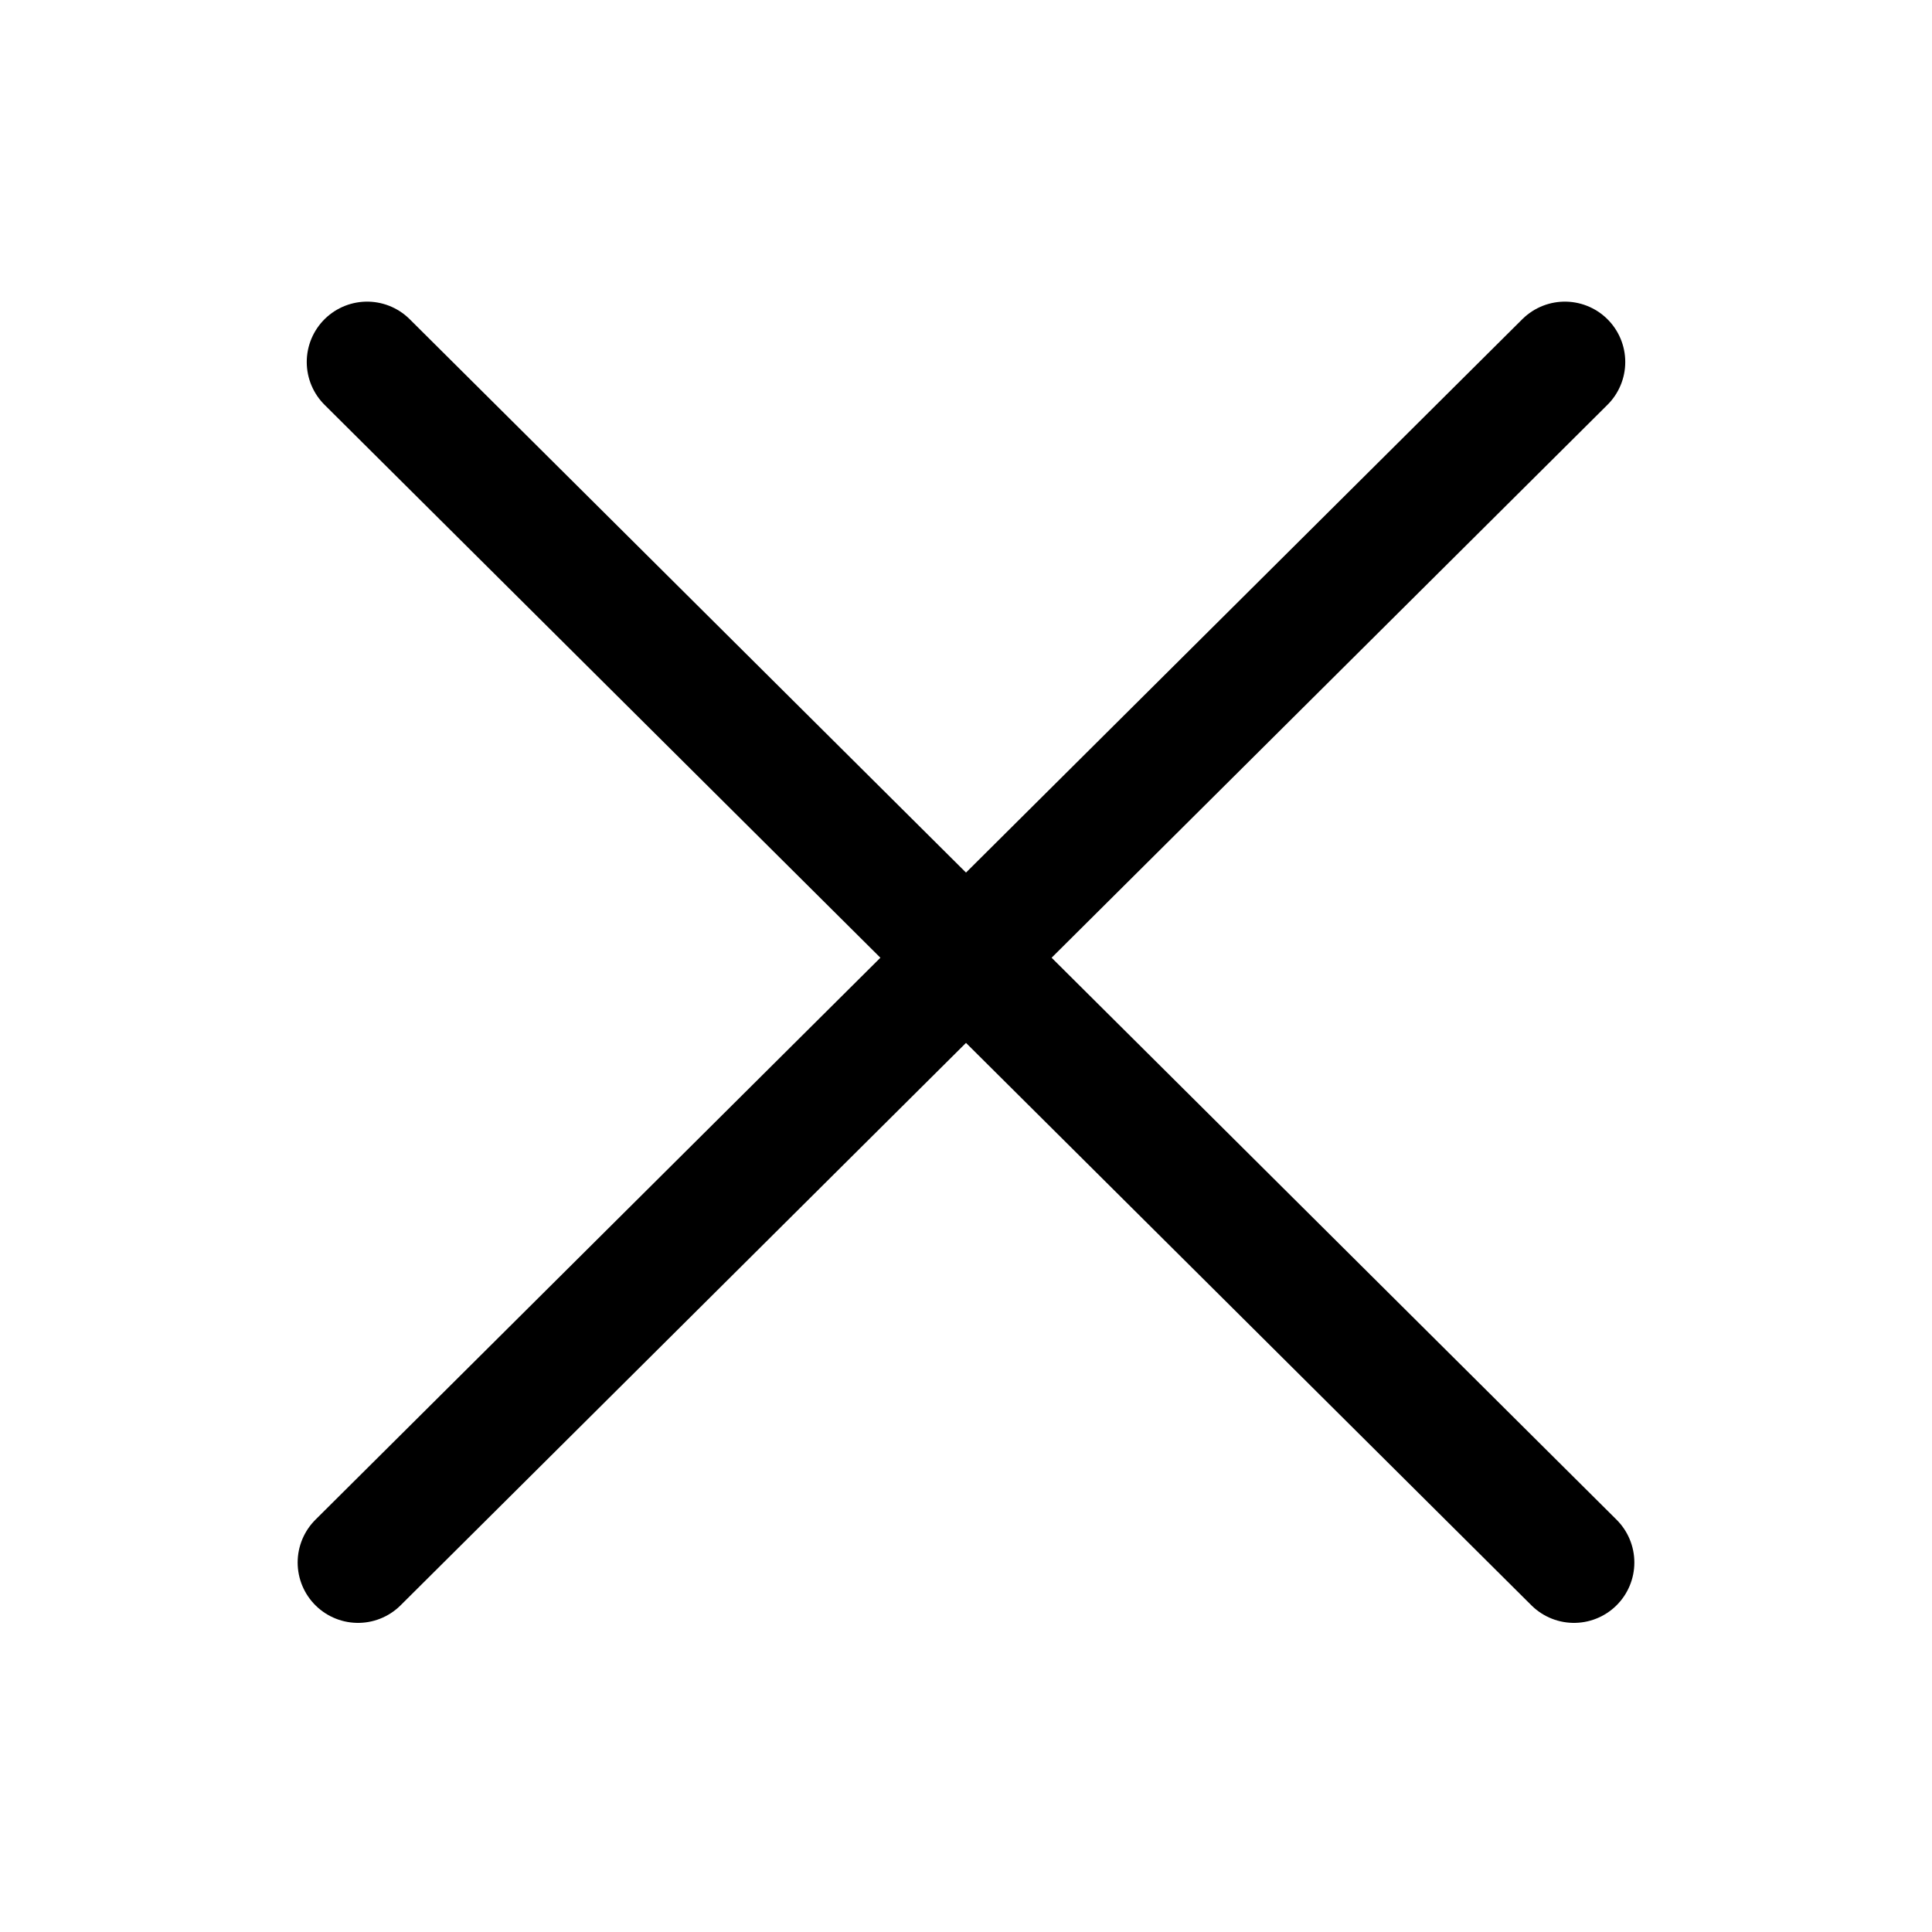
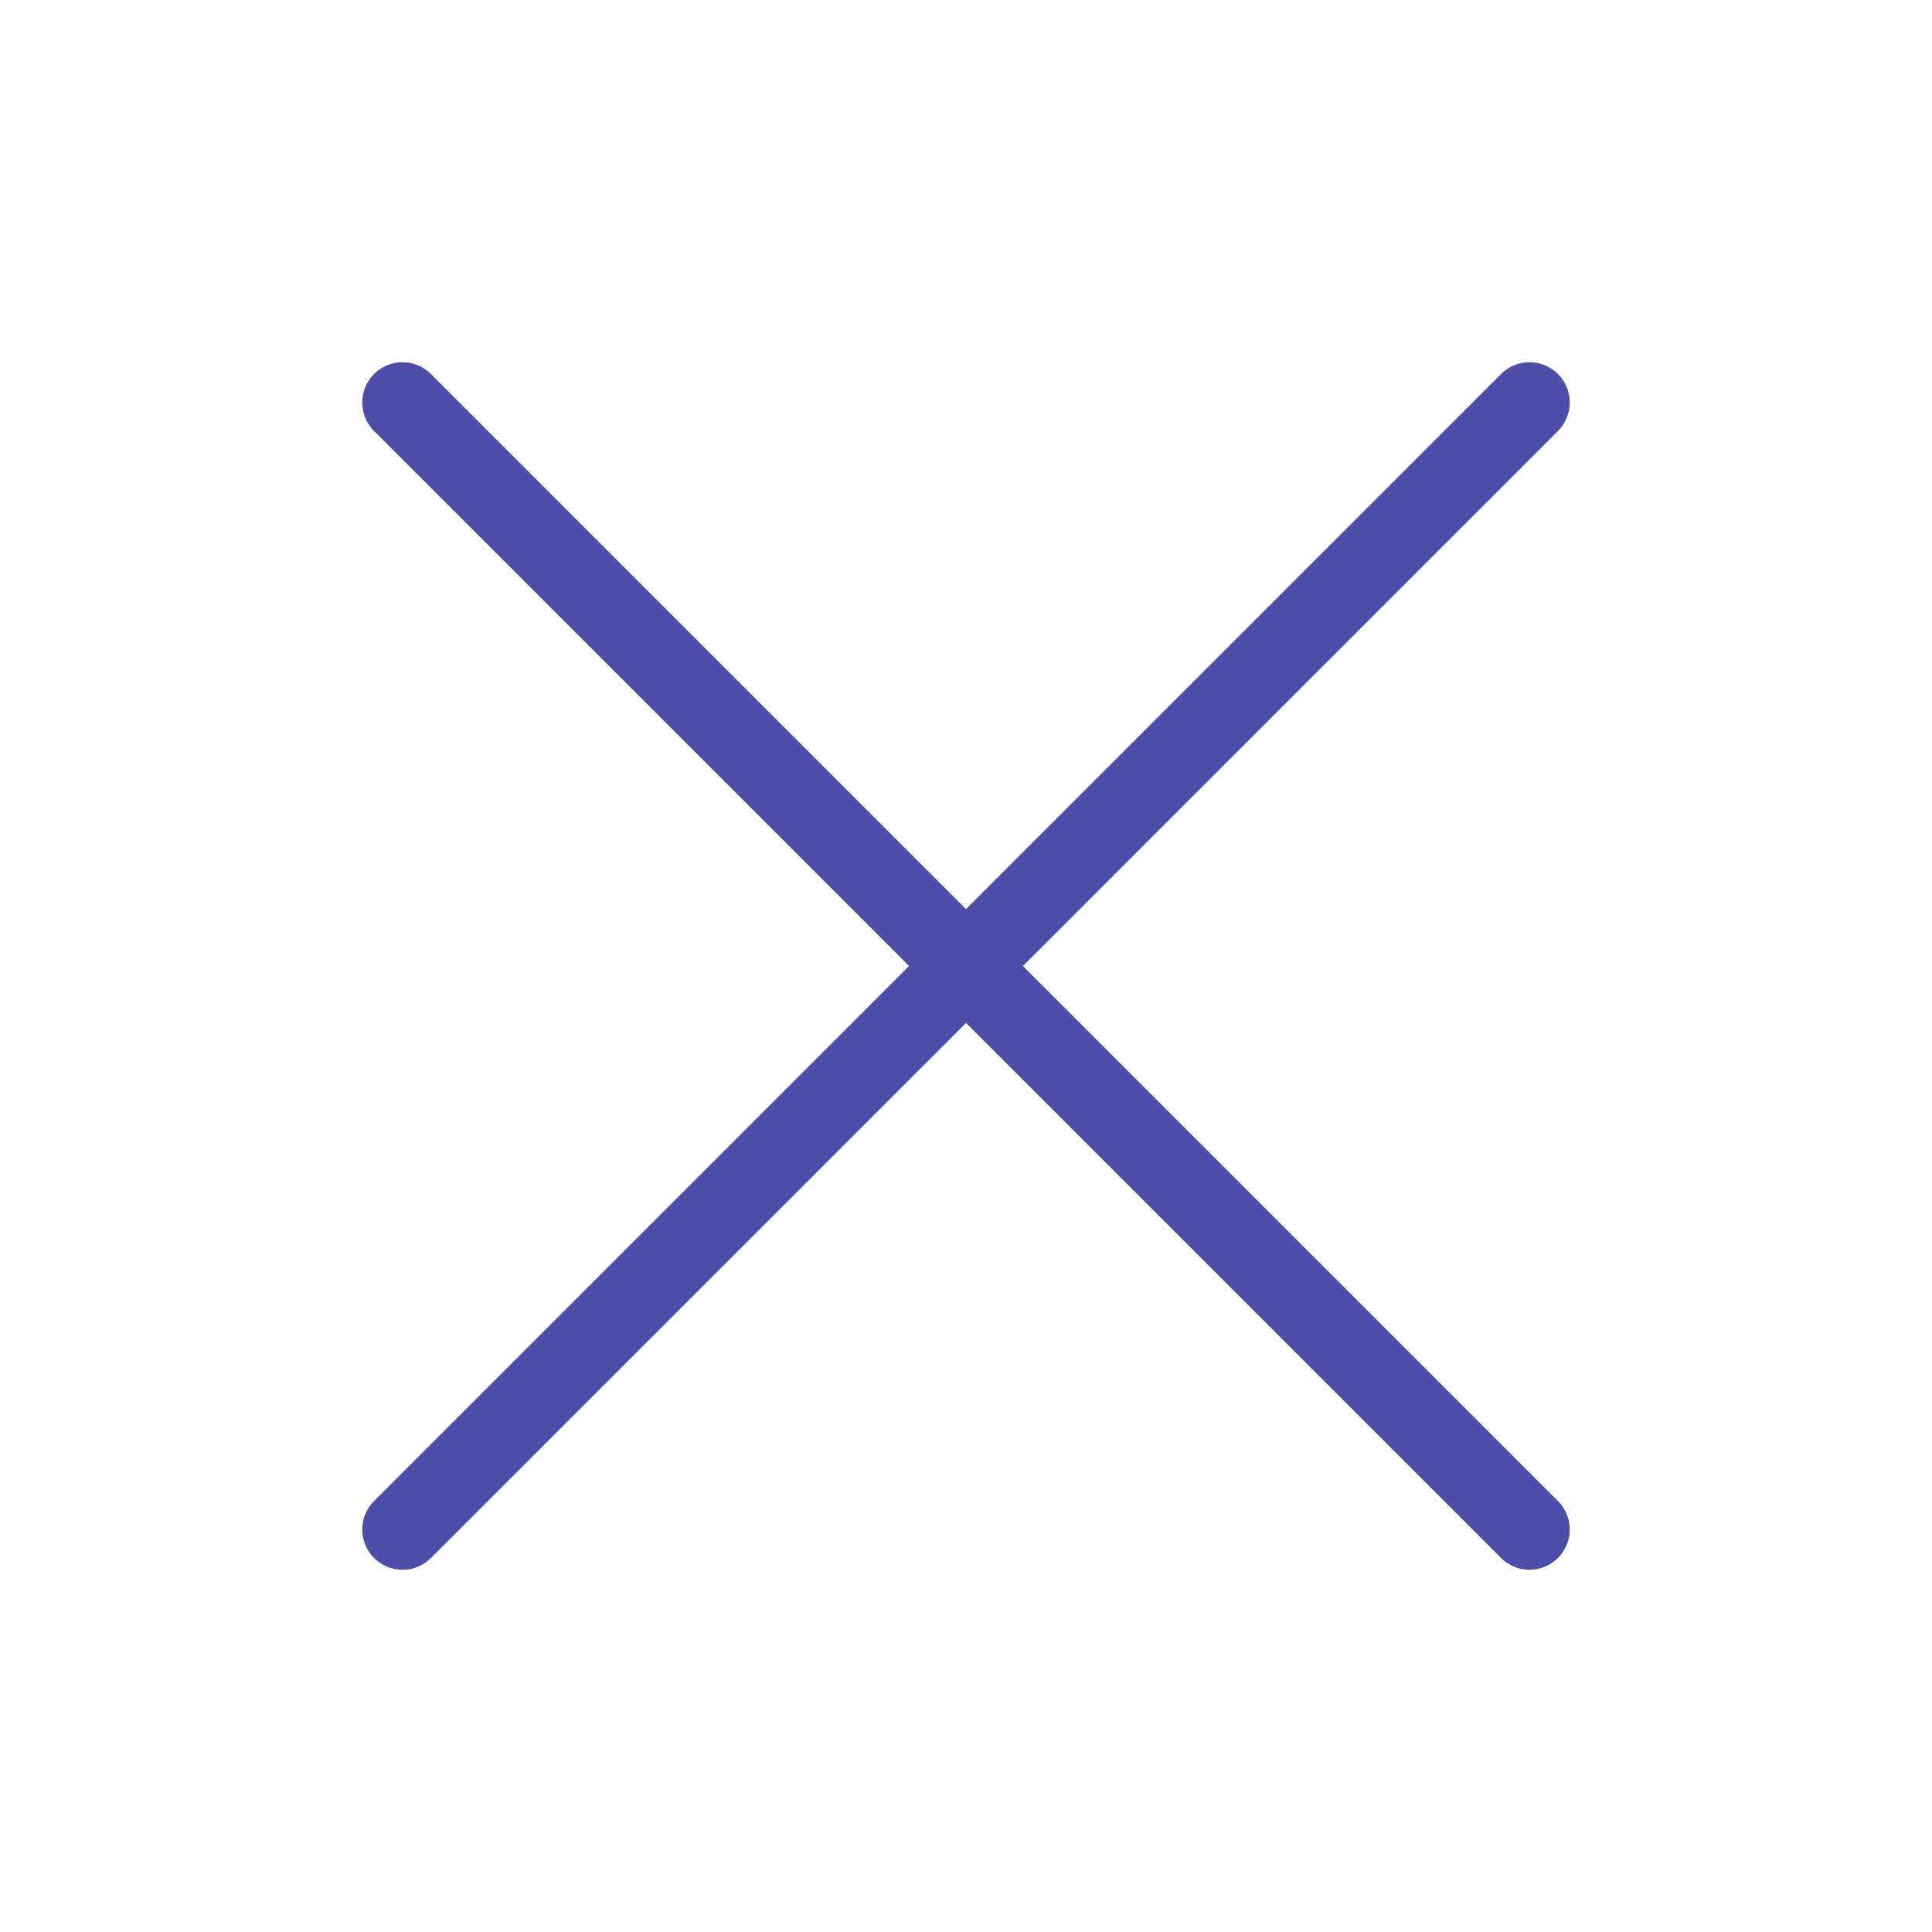
- <svg xmlns="http://www.w3.org/2000/svg" width="48" height="48" viewBox="0 0 48 48" fill="none">
-   <line x1="8.895" y1="38.82" x2="38.879" y2="8.994" stroke="black" stroke-width="3" stroke-linecap="round" />
-   <line x1="9.121" y1="8.994" x2="39.105" y2="38.82" stroke="black" stroke-width="3" stroke-linecap="round" />
+ <svg xmlns="http://www.w3.org/2000/svg" width="24" height="24" viewBox="0 0 24 24" fill="none">
+   <path d="M5 5L12 12M12 12L19 5M12 12L5 19M12 12L19 19" stroke="#4D4DAA" stroke-linecap="round" stroke-linejoin="round" />
</svg>
